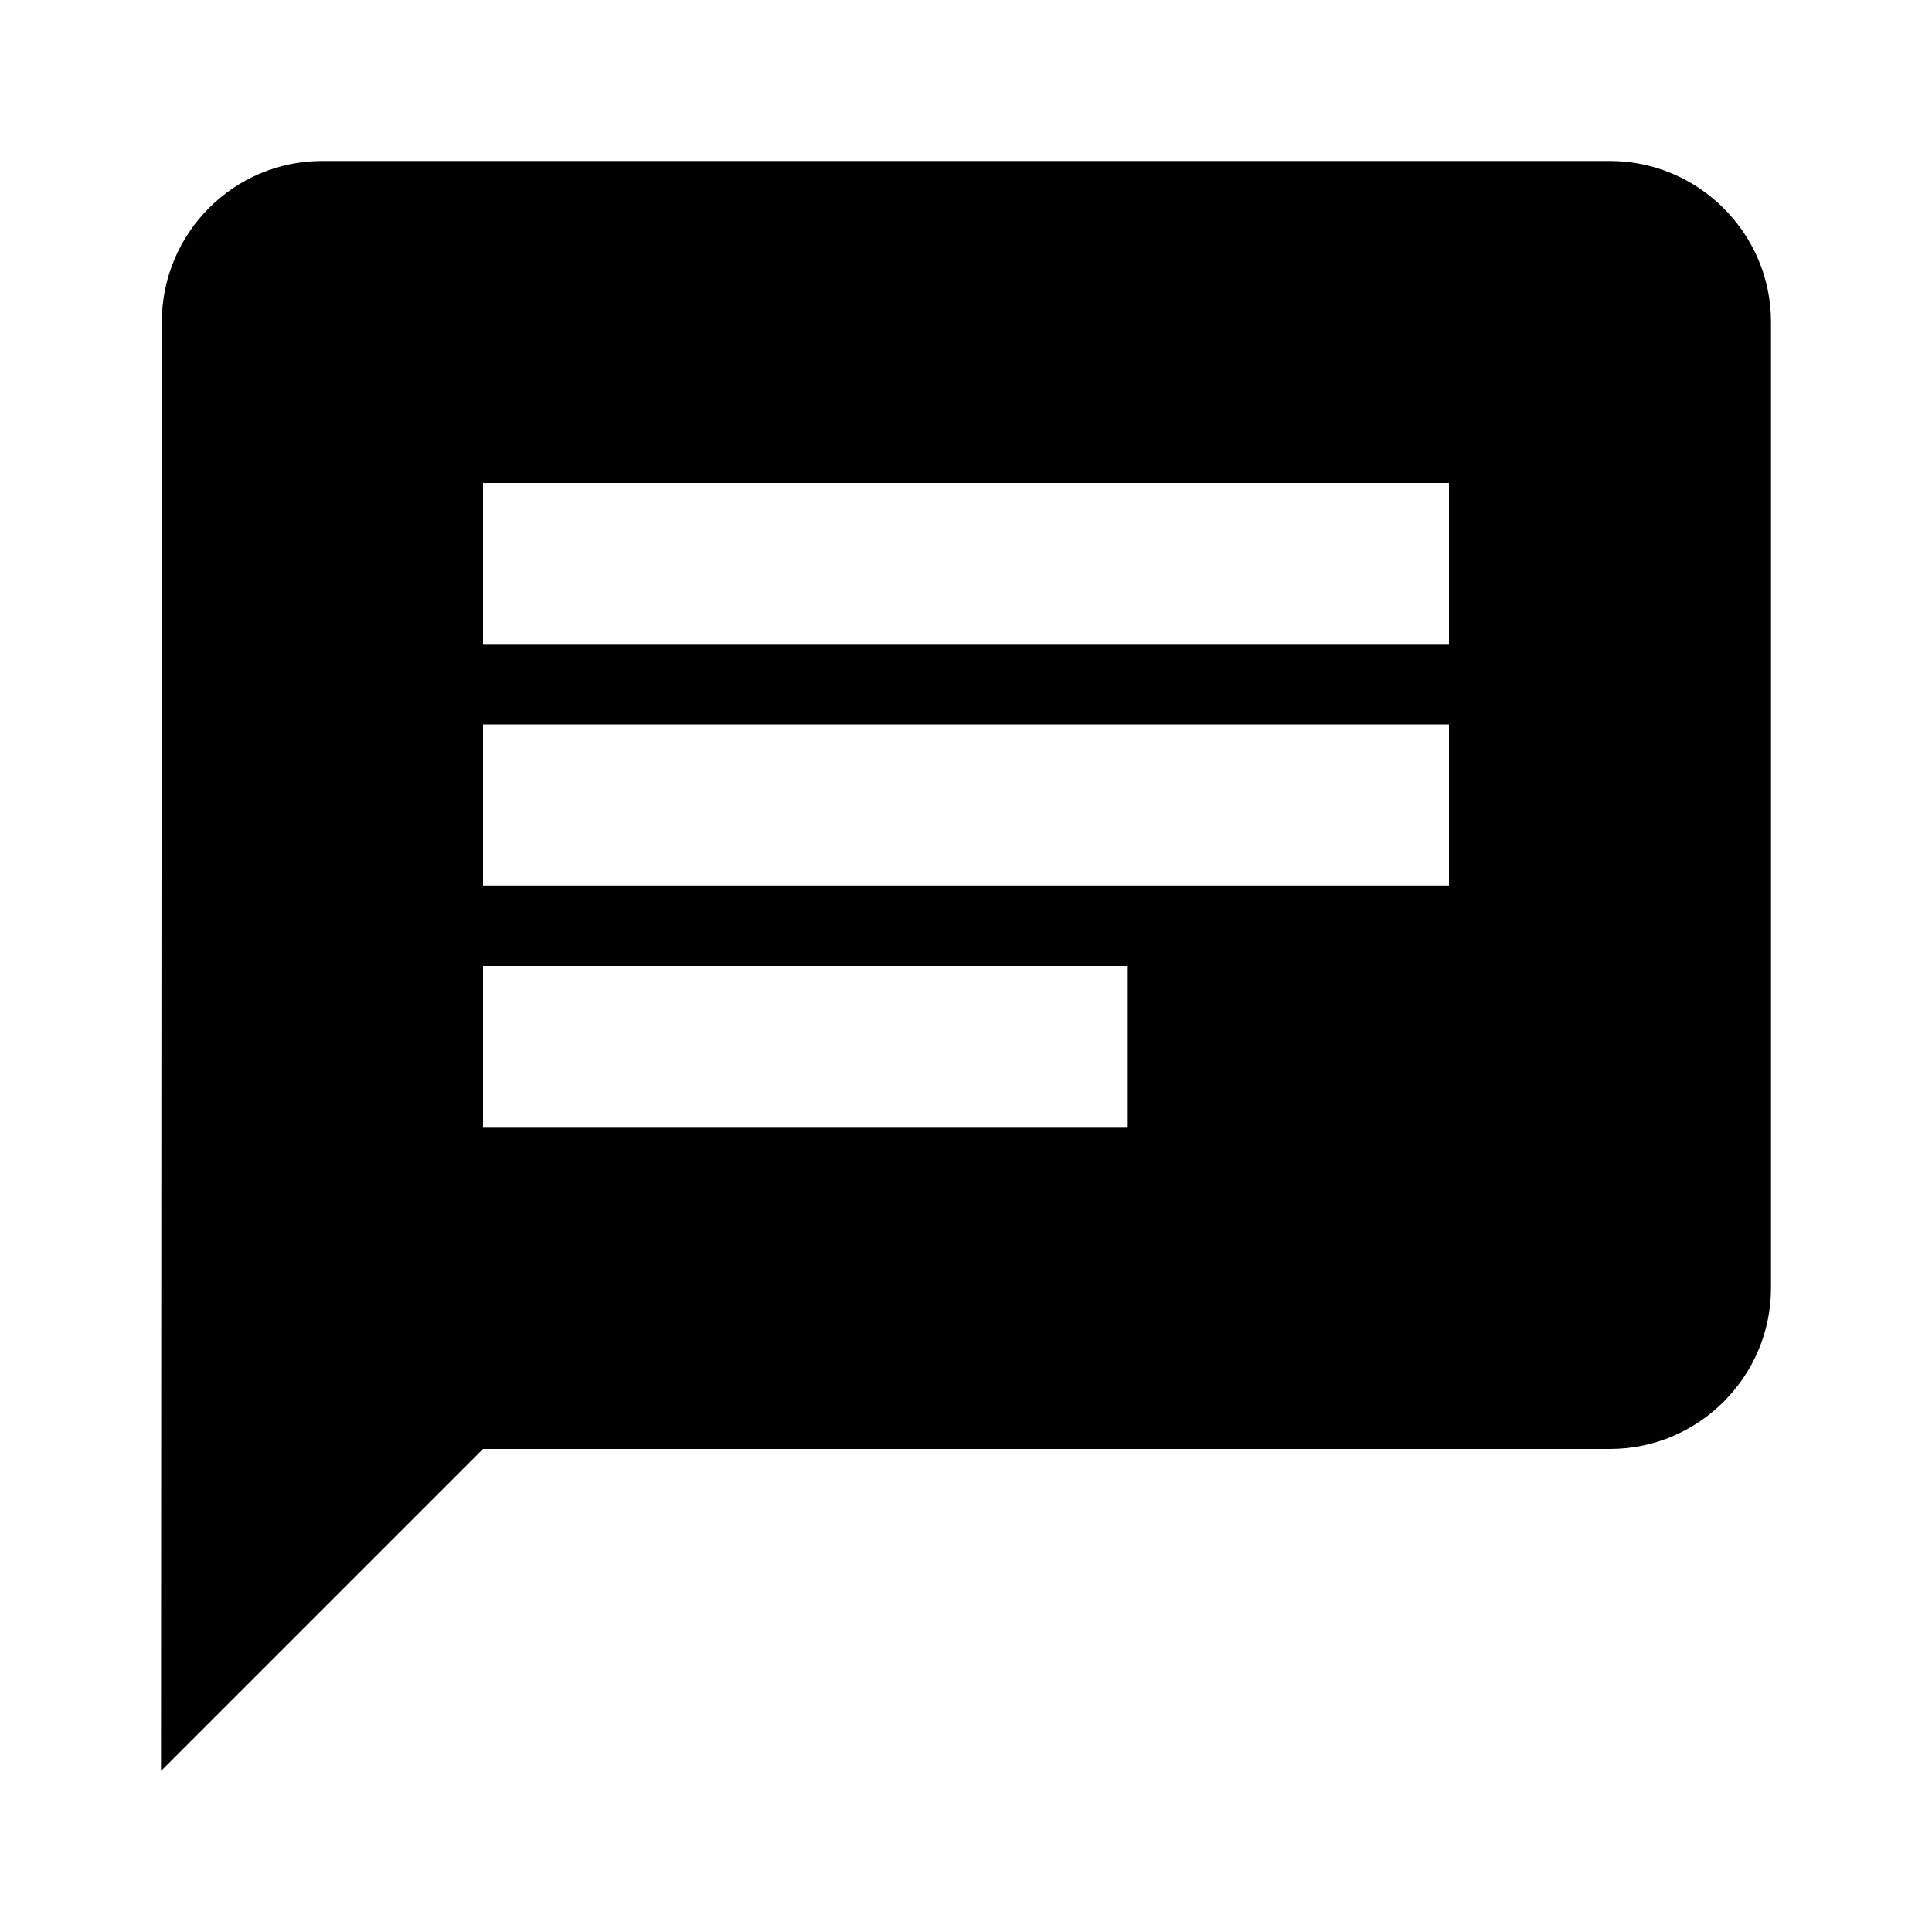
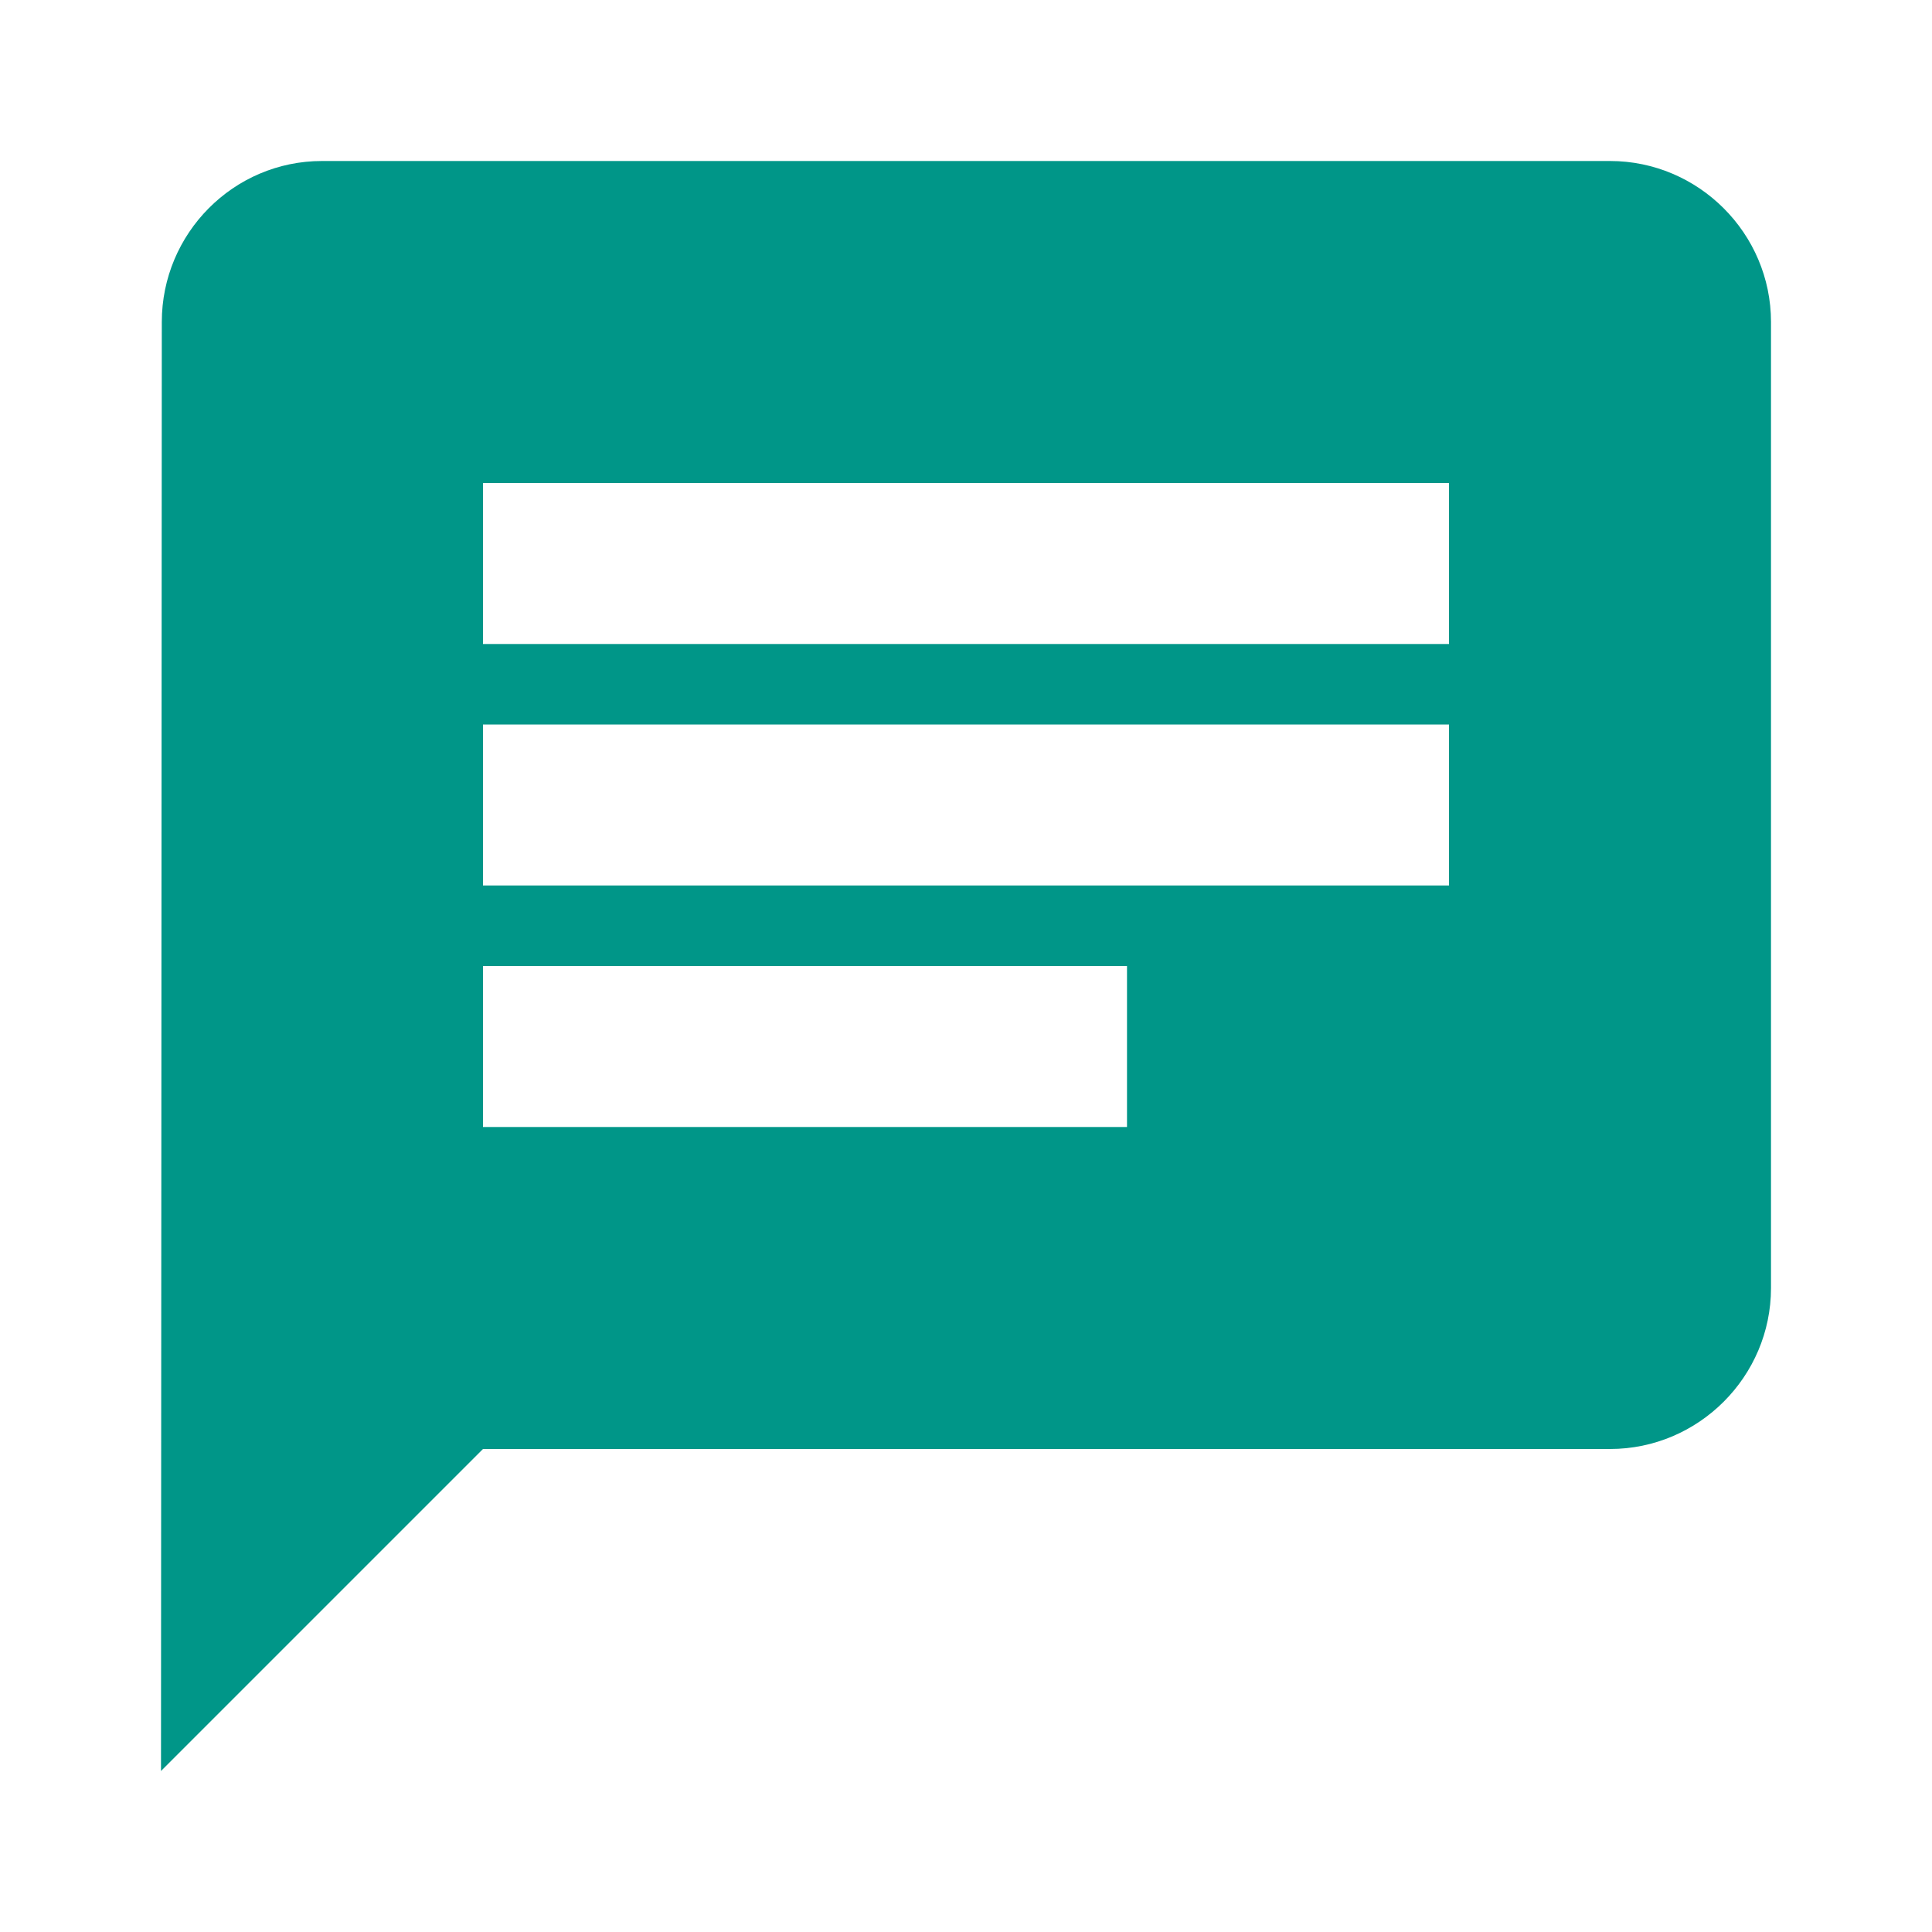
<svg xmlns="http://www.w3.org/2000/svg" width="24" height="24" viewBox="0 0 24 24">
-   <path d="M20 2h-16c-1.1 0-1.99.9-1.99 2l-.01 18 4-4h14c1.1 0 2-.9 2-2v-12c0-1.1-.9-2-2-2zm-14 7h12v2h-12v-2zm8 5h-8v-2h8v2zm4-6h-12v-2h12v2z" />
+   <path fill="#009688" d="M20 2h-16c-1.1 0-1.99.9-1.99 2l-.01 18 4-4h14c1.1 0 2-.9 2-2v-12c0-1.1-.9-2-2-2zm-14 7h12v2h-12v-2zm8 5h-8v-2h8v2zm4-6h-12v-2h12v2z" />
  <path d="M0 0h24v24h-24z" fill="none" />
</svg>
